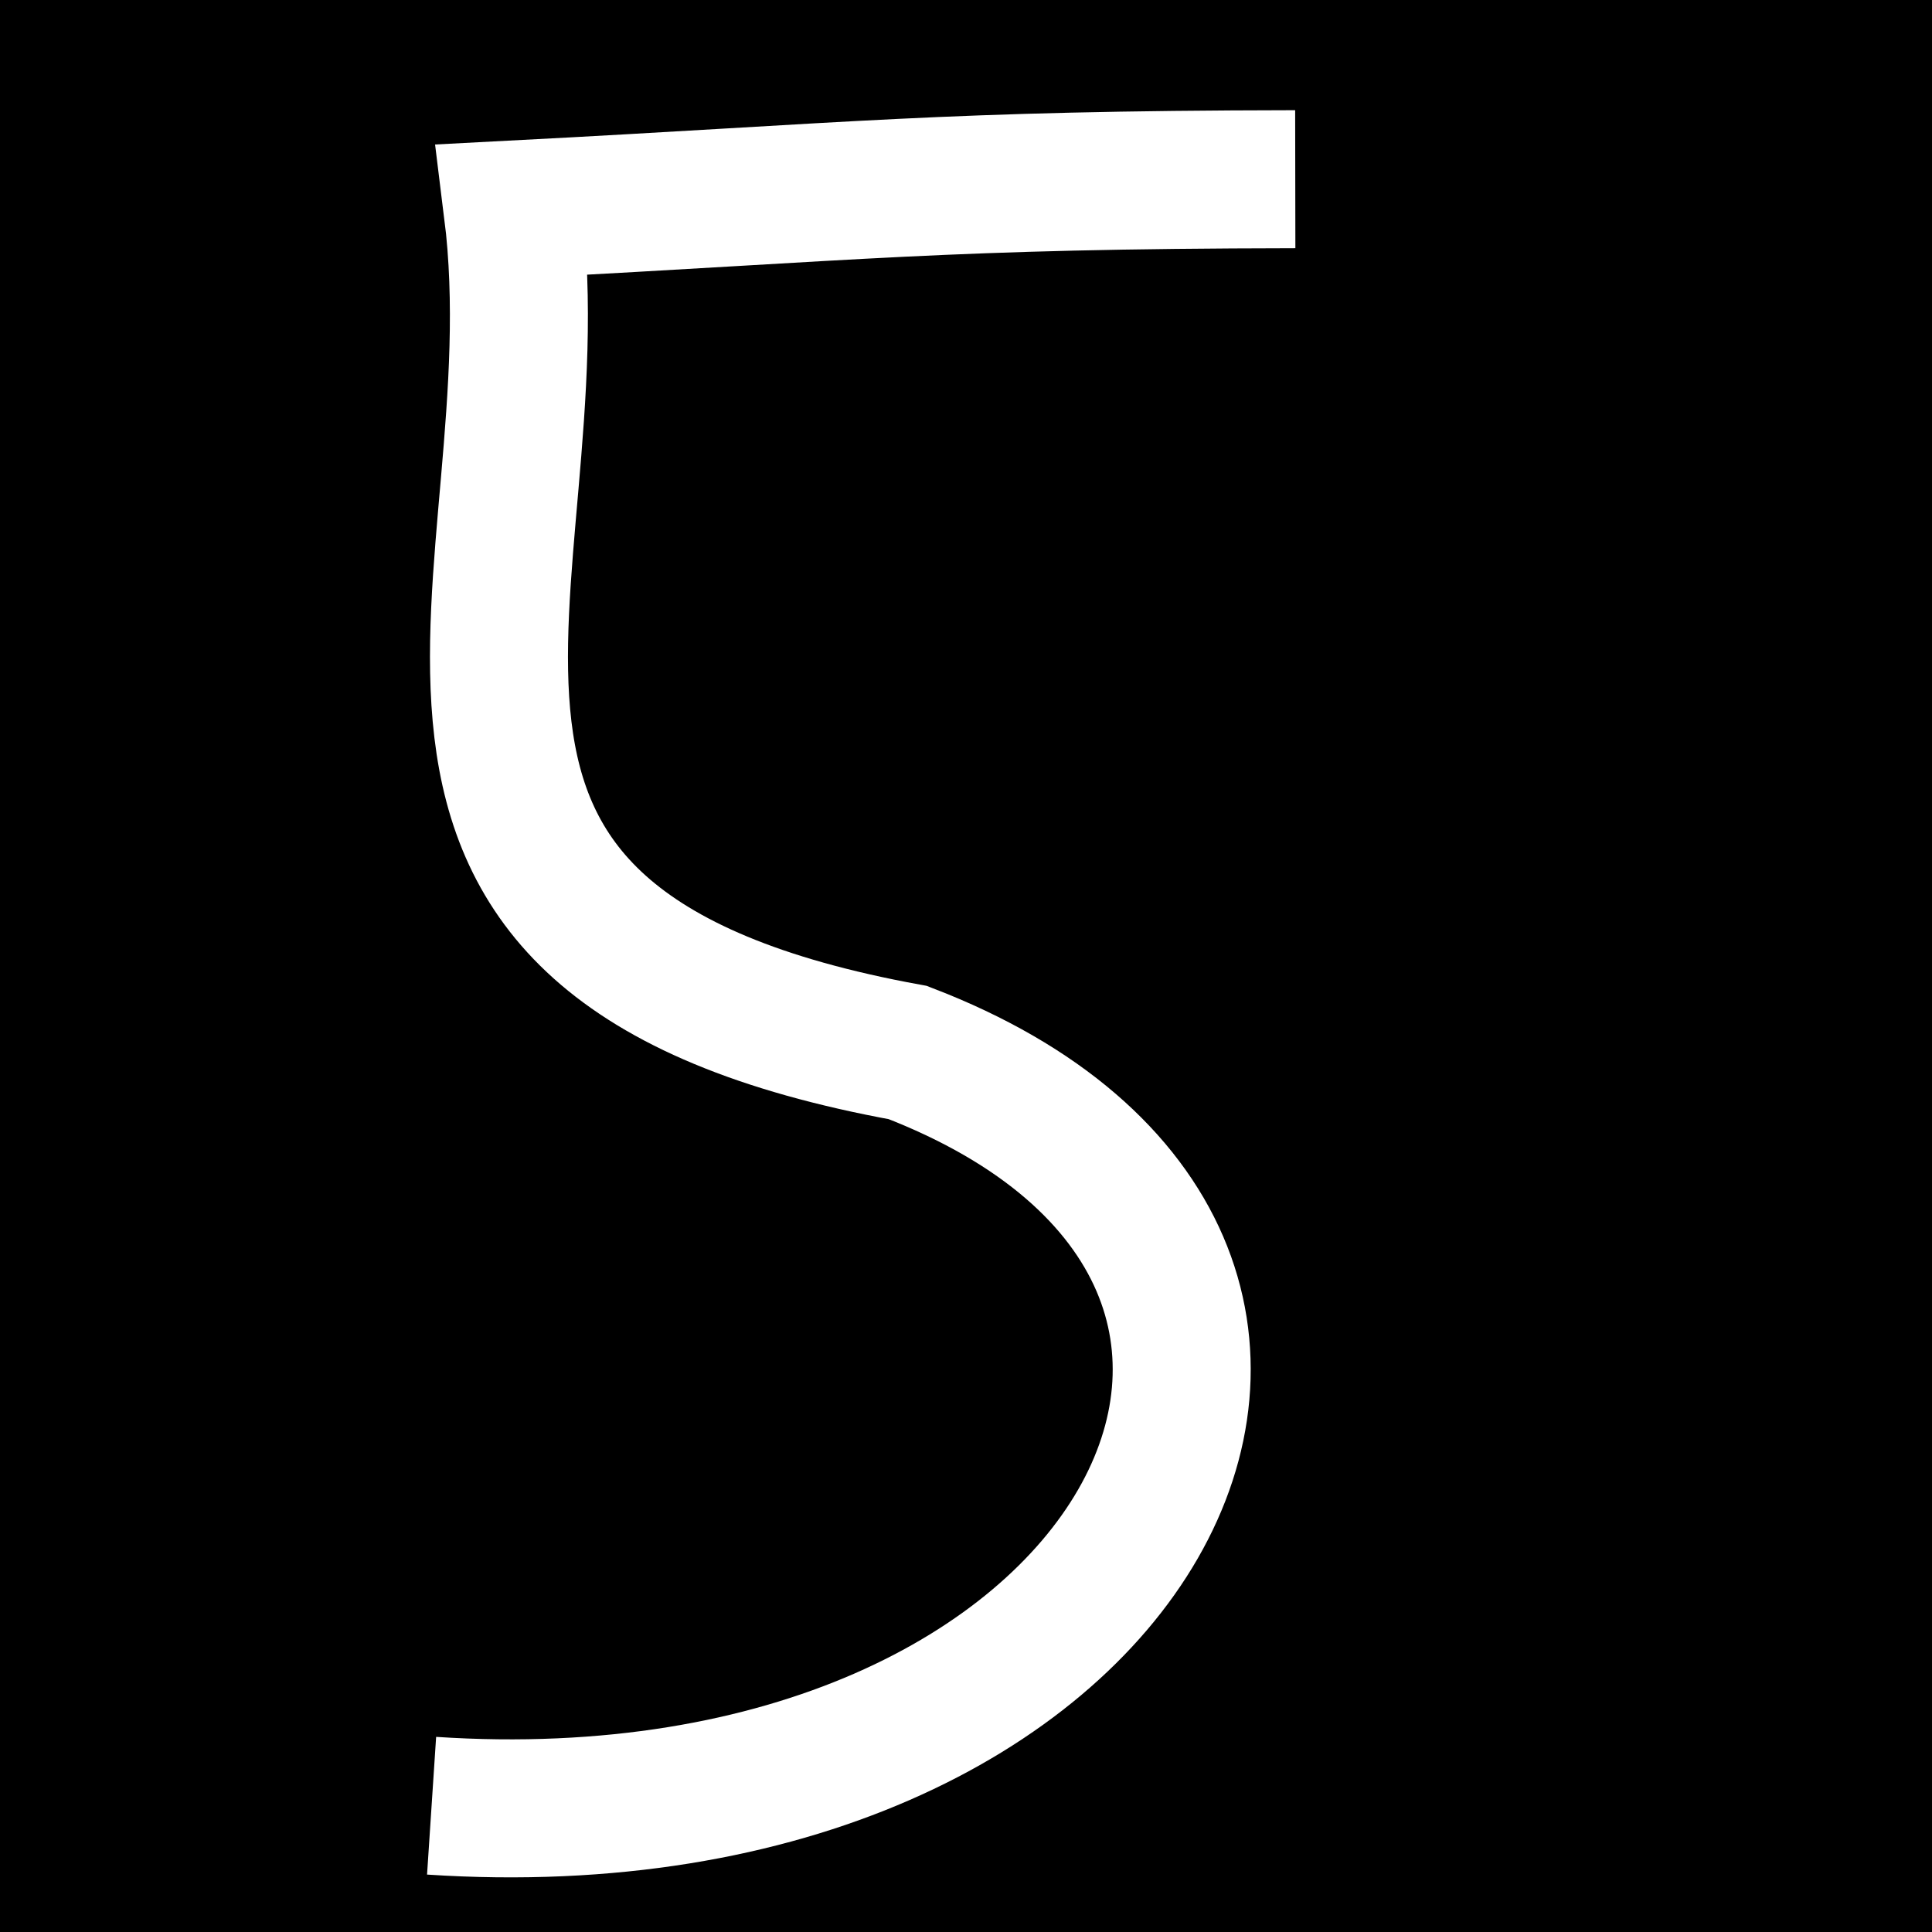
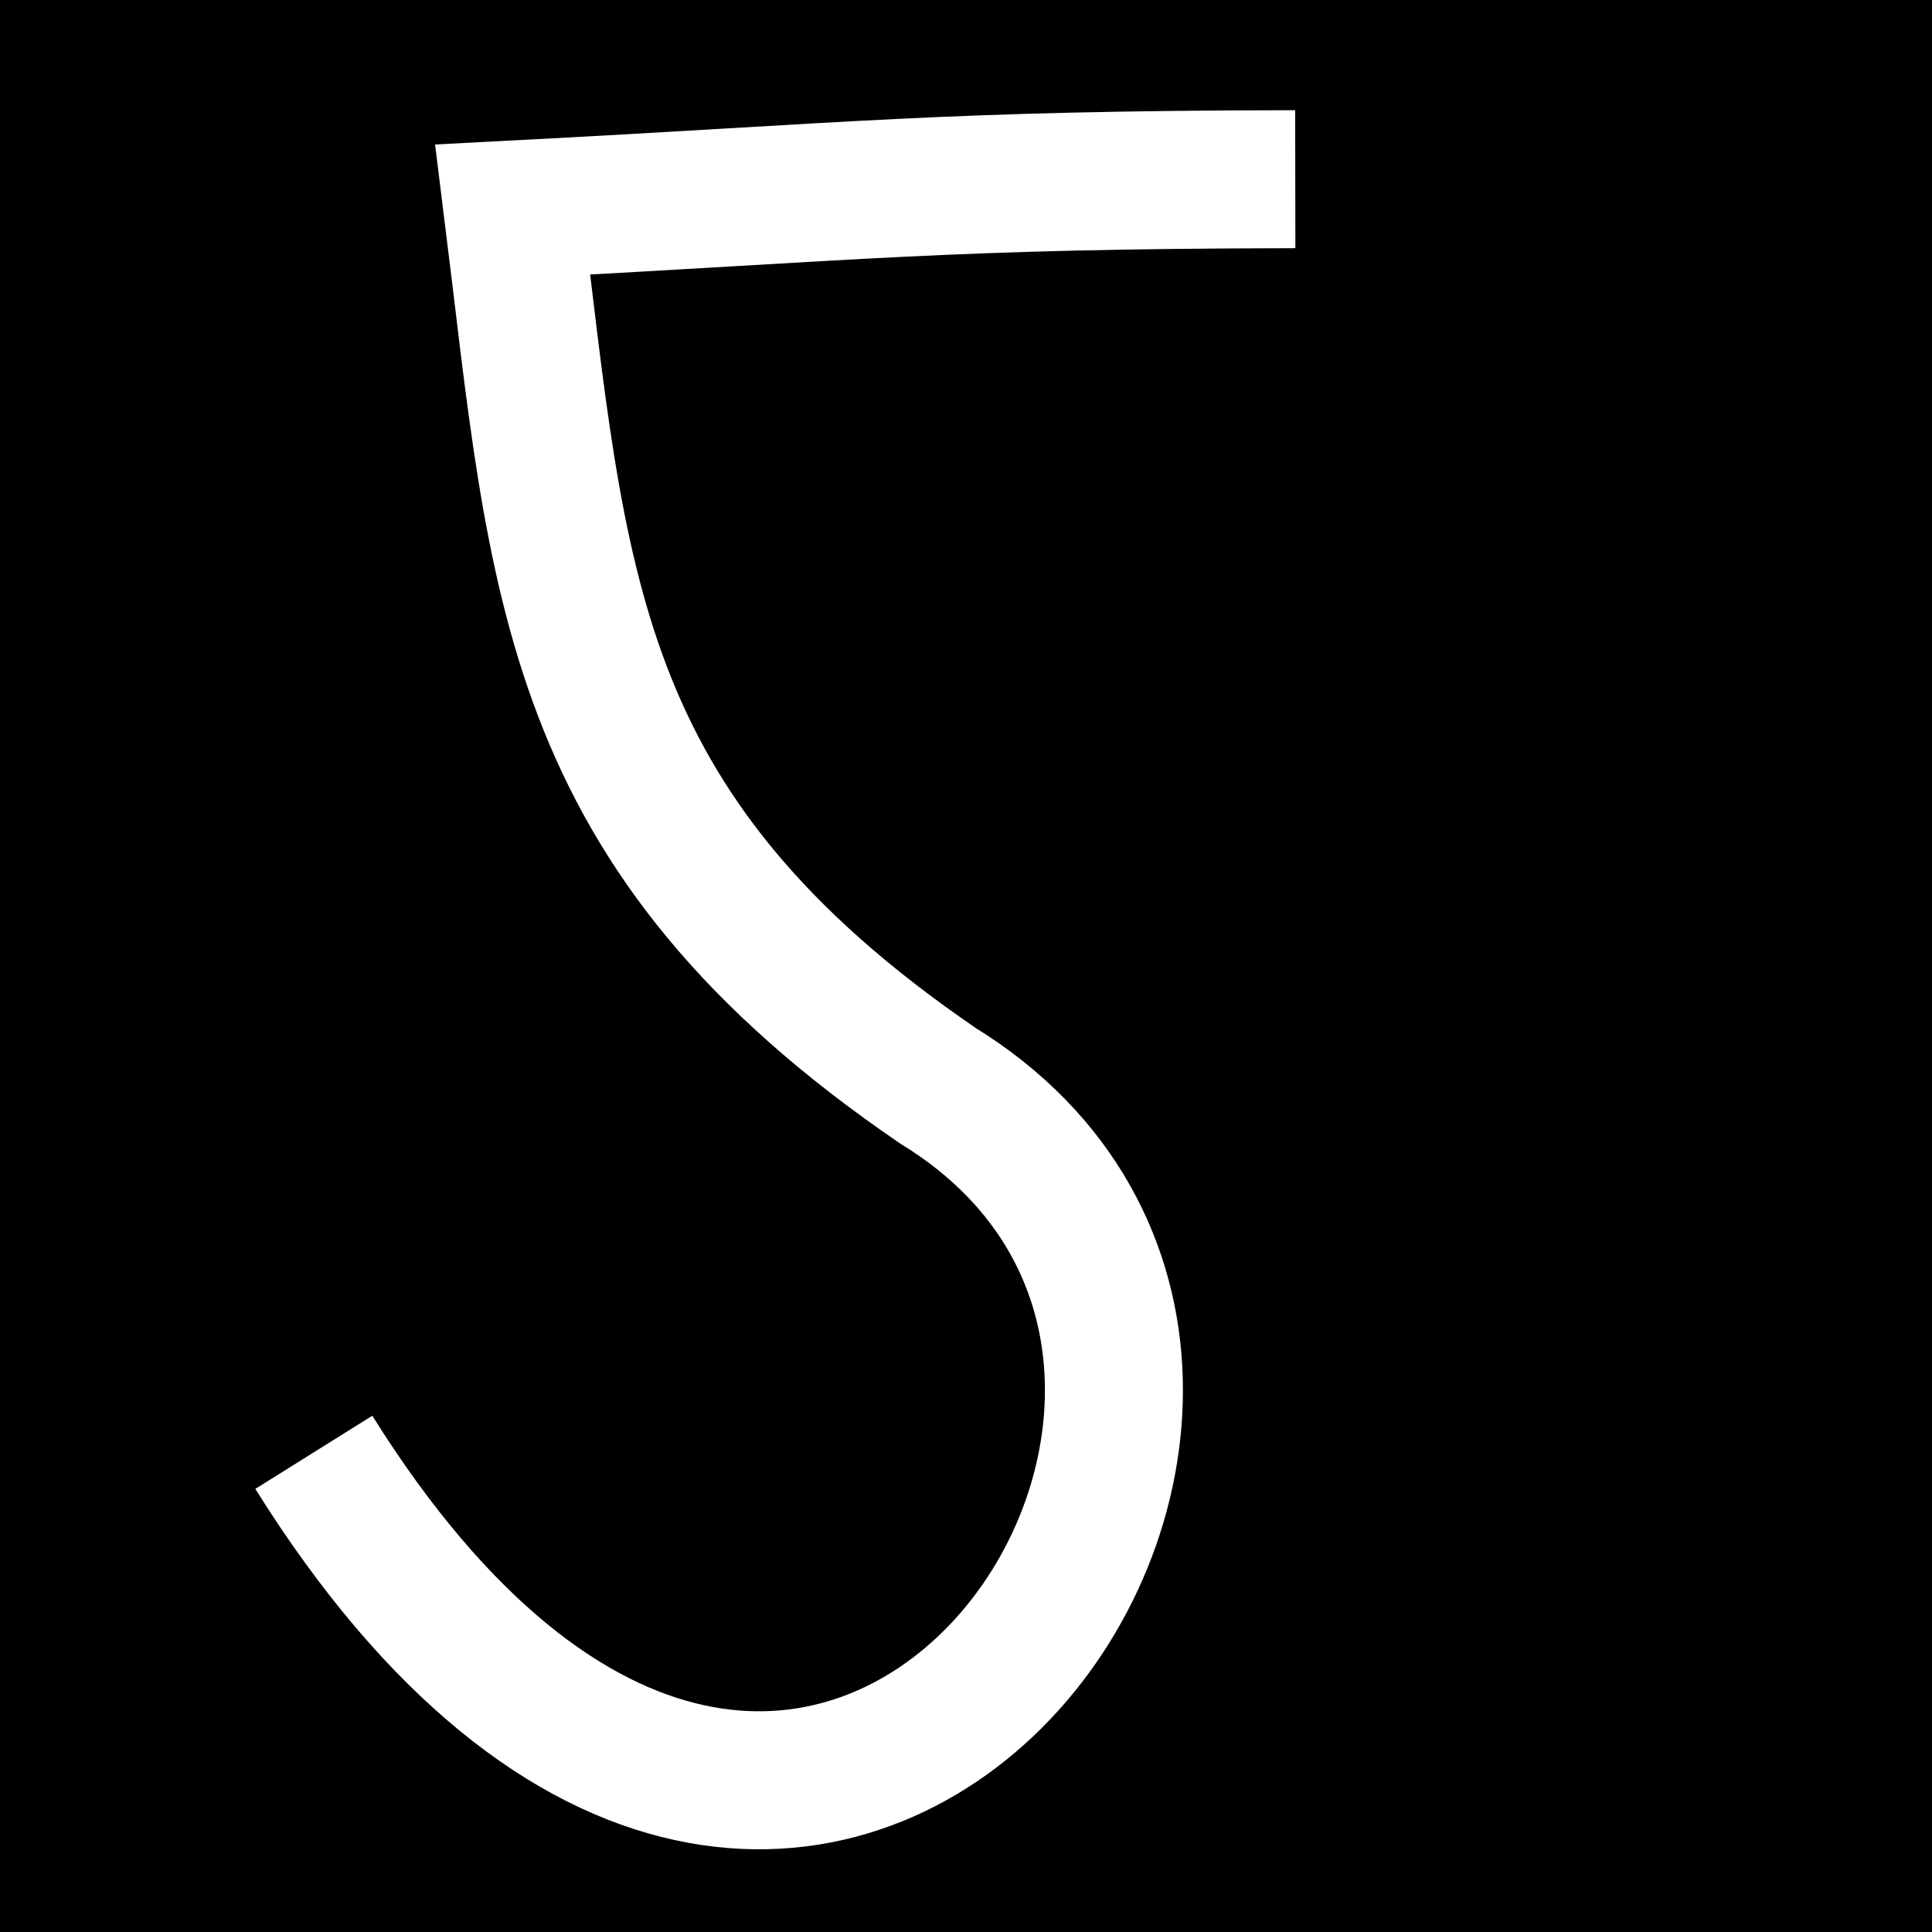
<svg xmlns="http://www.w3.org/2000/svg" width="28mm" height="28mm" viewBox="0 0 28 28" version="1.1" id="svg5">
  <defs id="defs2" />
  <g id="layer1">
    <rect style="fill:#000000;fill-opacity:1;stroke:none;stroke-width:0;stroke-dasharray:none" id="rect234" width="28" height="28" x="0" y="0" />
-     <path style="fill:none;fill-opacity:1;stroke:#ffffff;stroke-width:2;stroke-linecap:butt;stroke-linejoin:miter;stroke-dasharray:none;stroke-opacity:1" d="M 18.772,2.597 C 13.641,2.605 12.445,2.776 7.431,3.037 8.104,8.428 4.47,13.672 13.156,15.254 20.929,18.24 16.579,26.851 6.255,26.17" id="path1013" />
+     <path style="fill:none;fill-opacity:1;stroke:#ffffff;stroke-width:2;stroke-linecap:butt;stroke-linejoin:miter;stroke-dasharray:none;stroke-opacity:1" d="m 18.772,2.597 c -5.131,0.008 -6.327,0.179 -11.341,0.44 0.673,5.39 0.741,8.997 6.163,12.699 6.985,4.299 -1.831,16.85 -9.046,5.312" id="path1013" />
  </g>
</svg>
